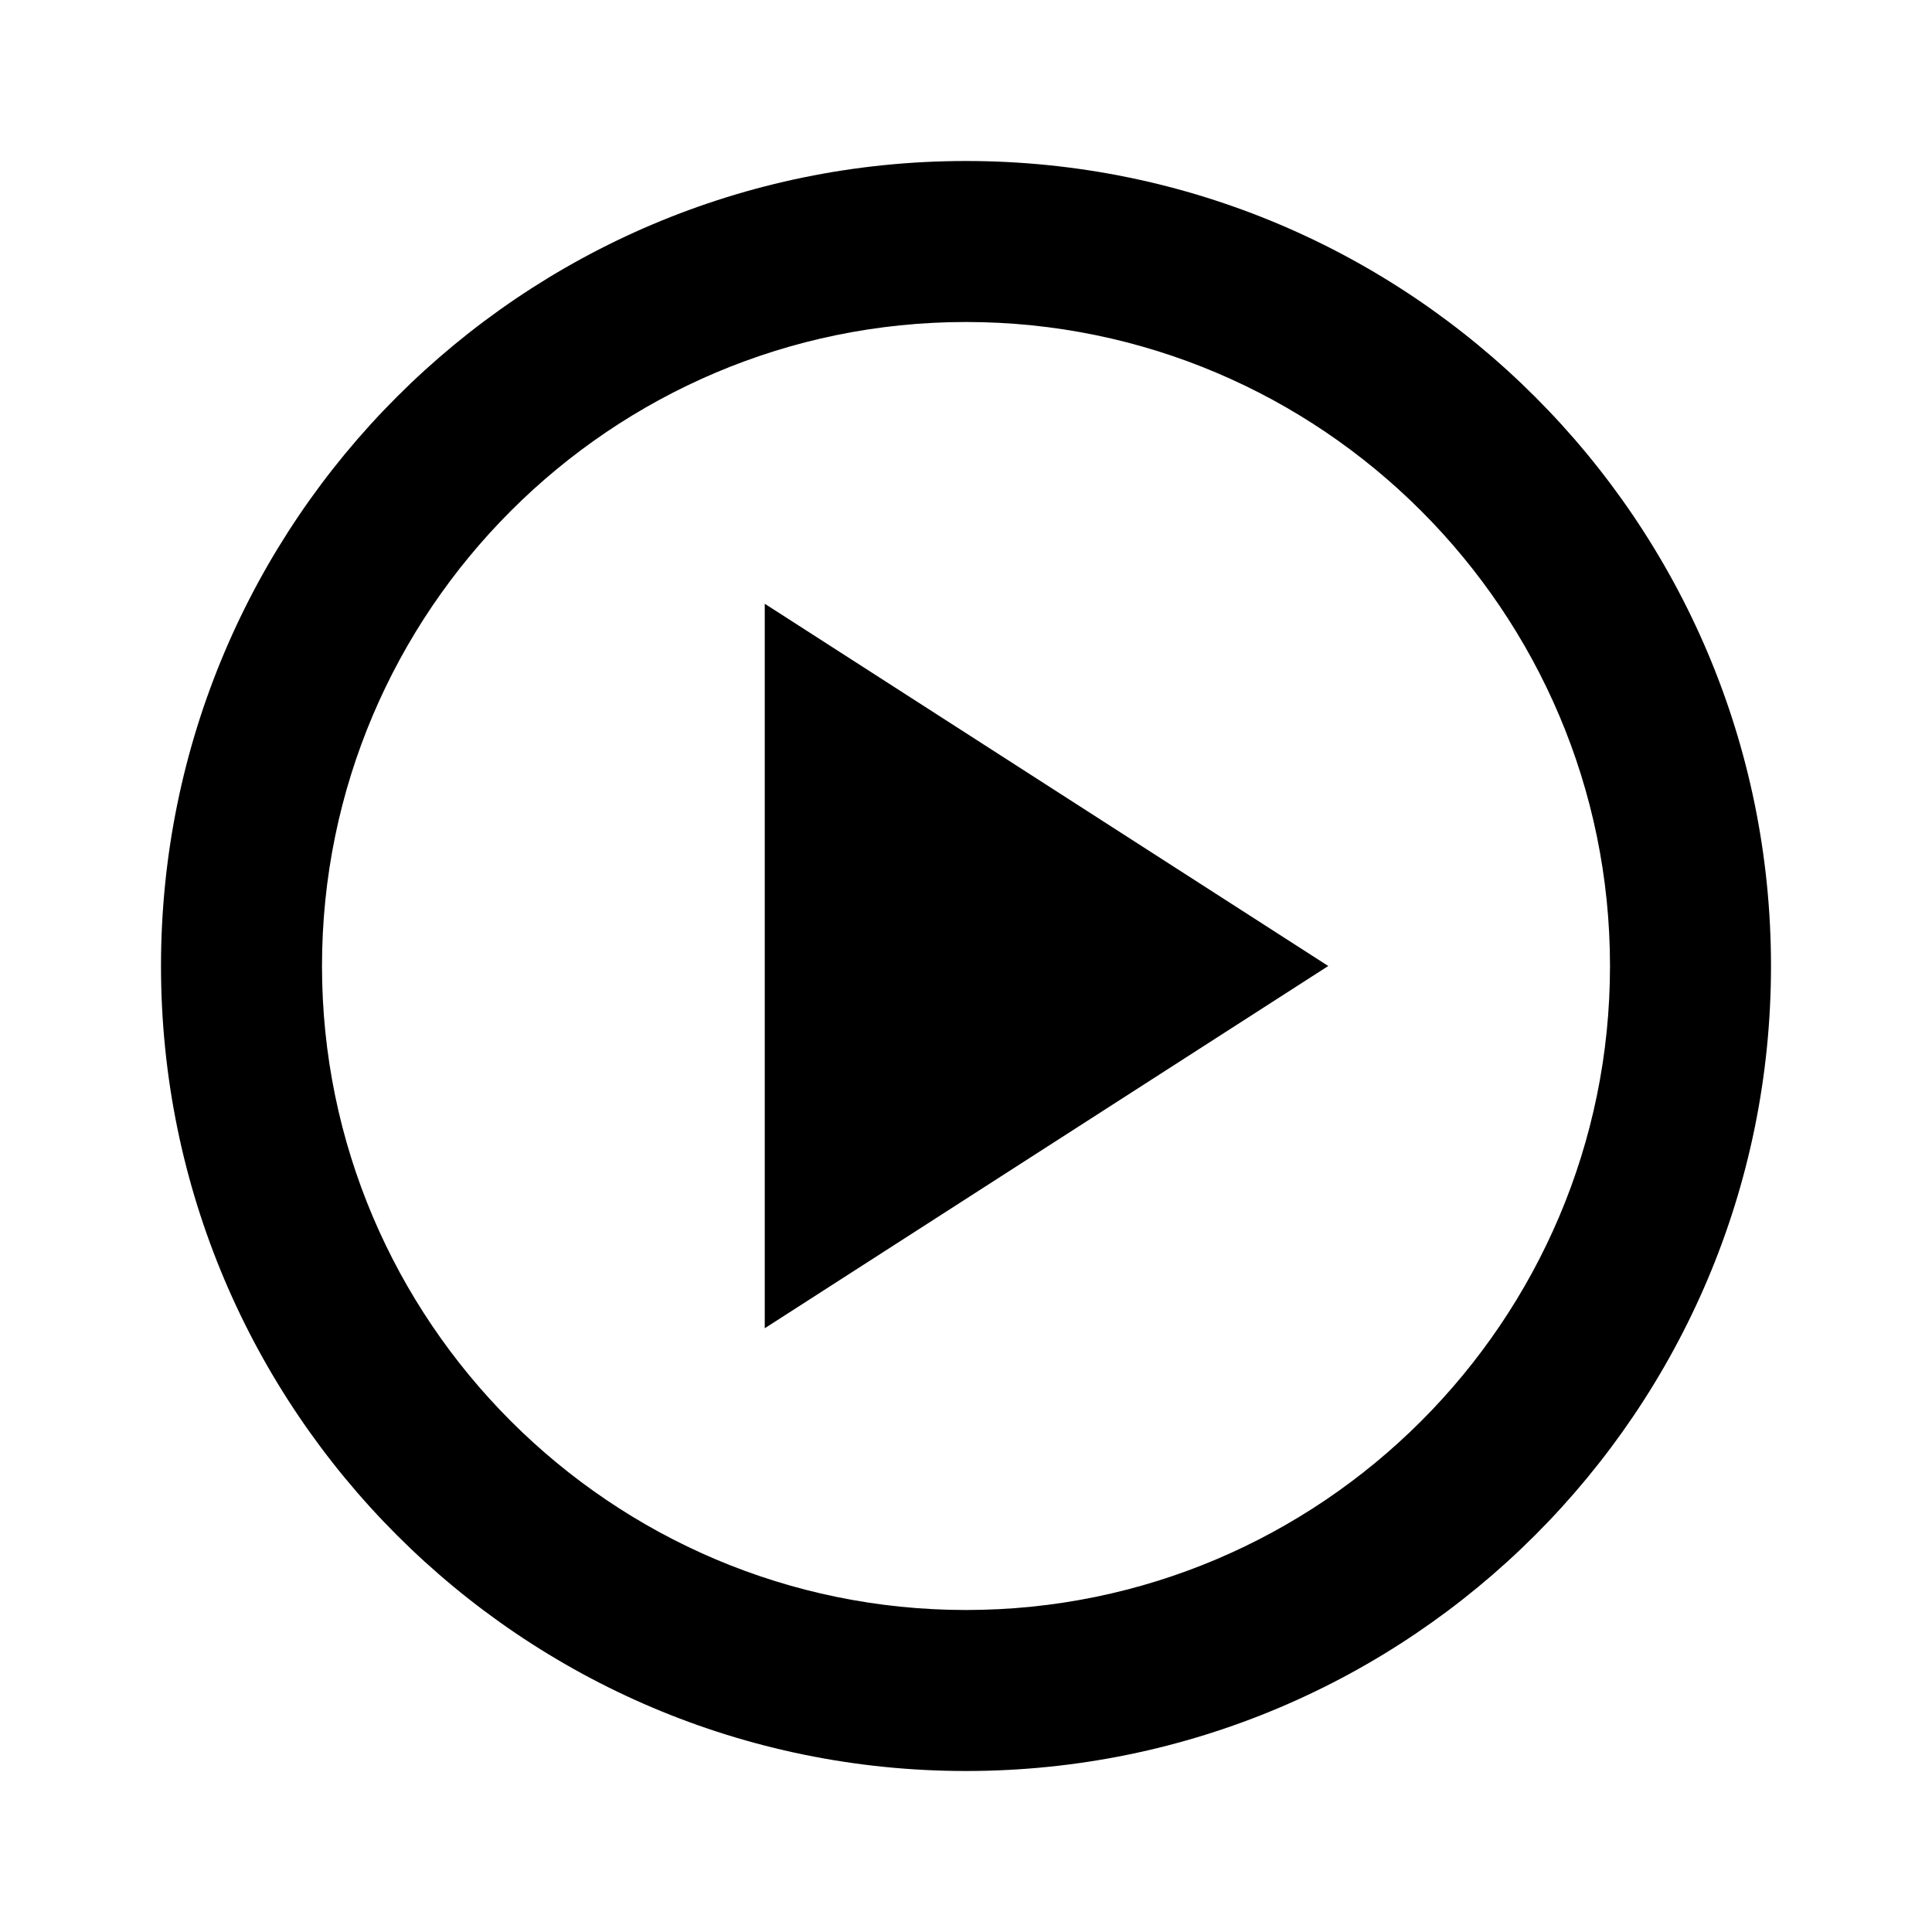
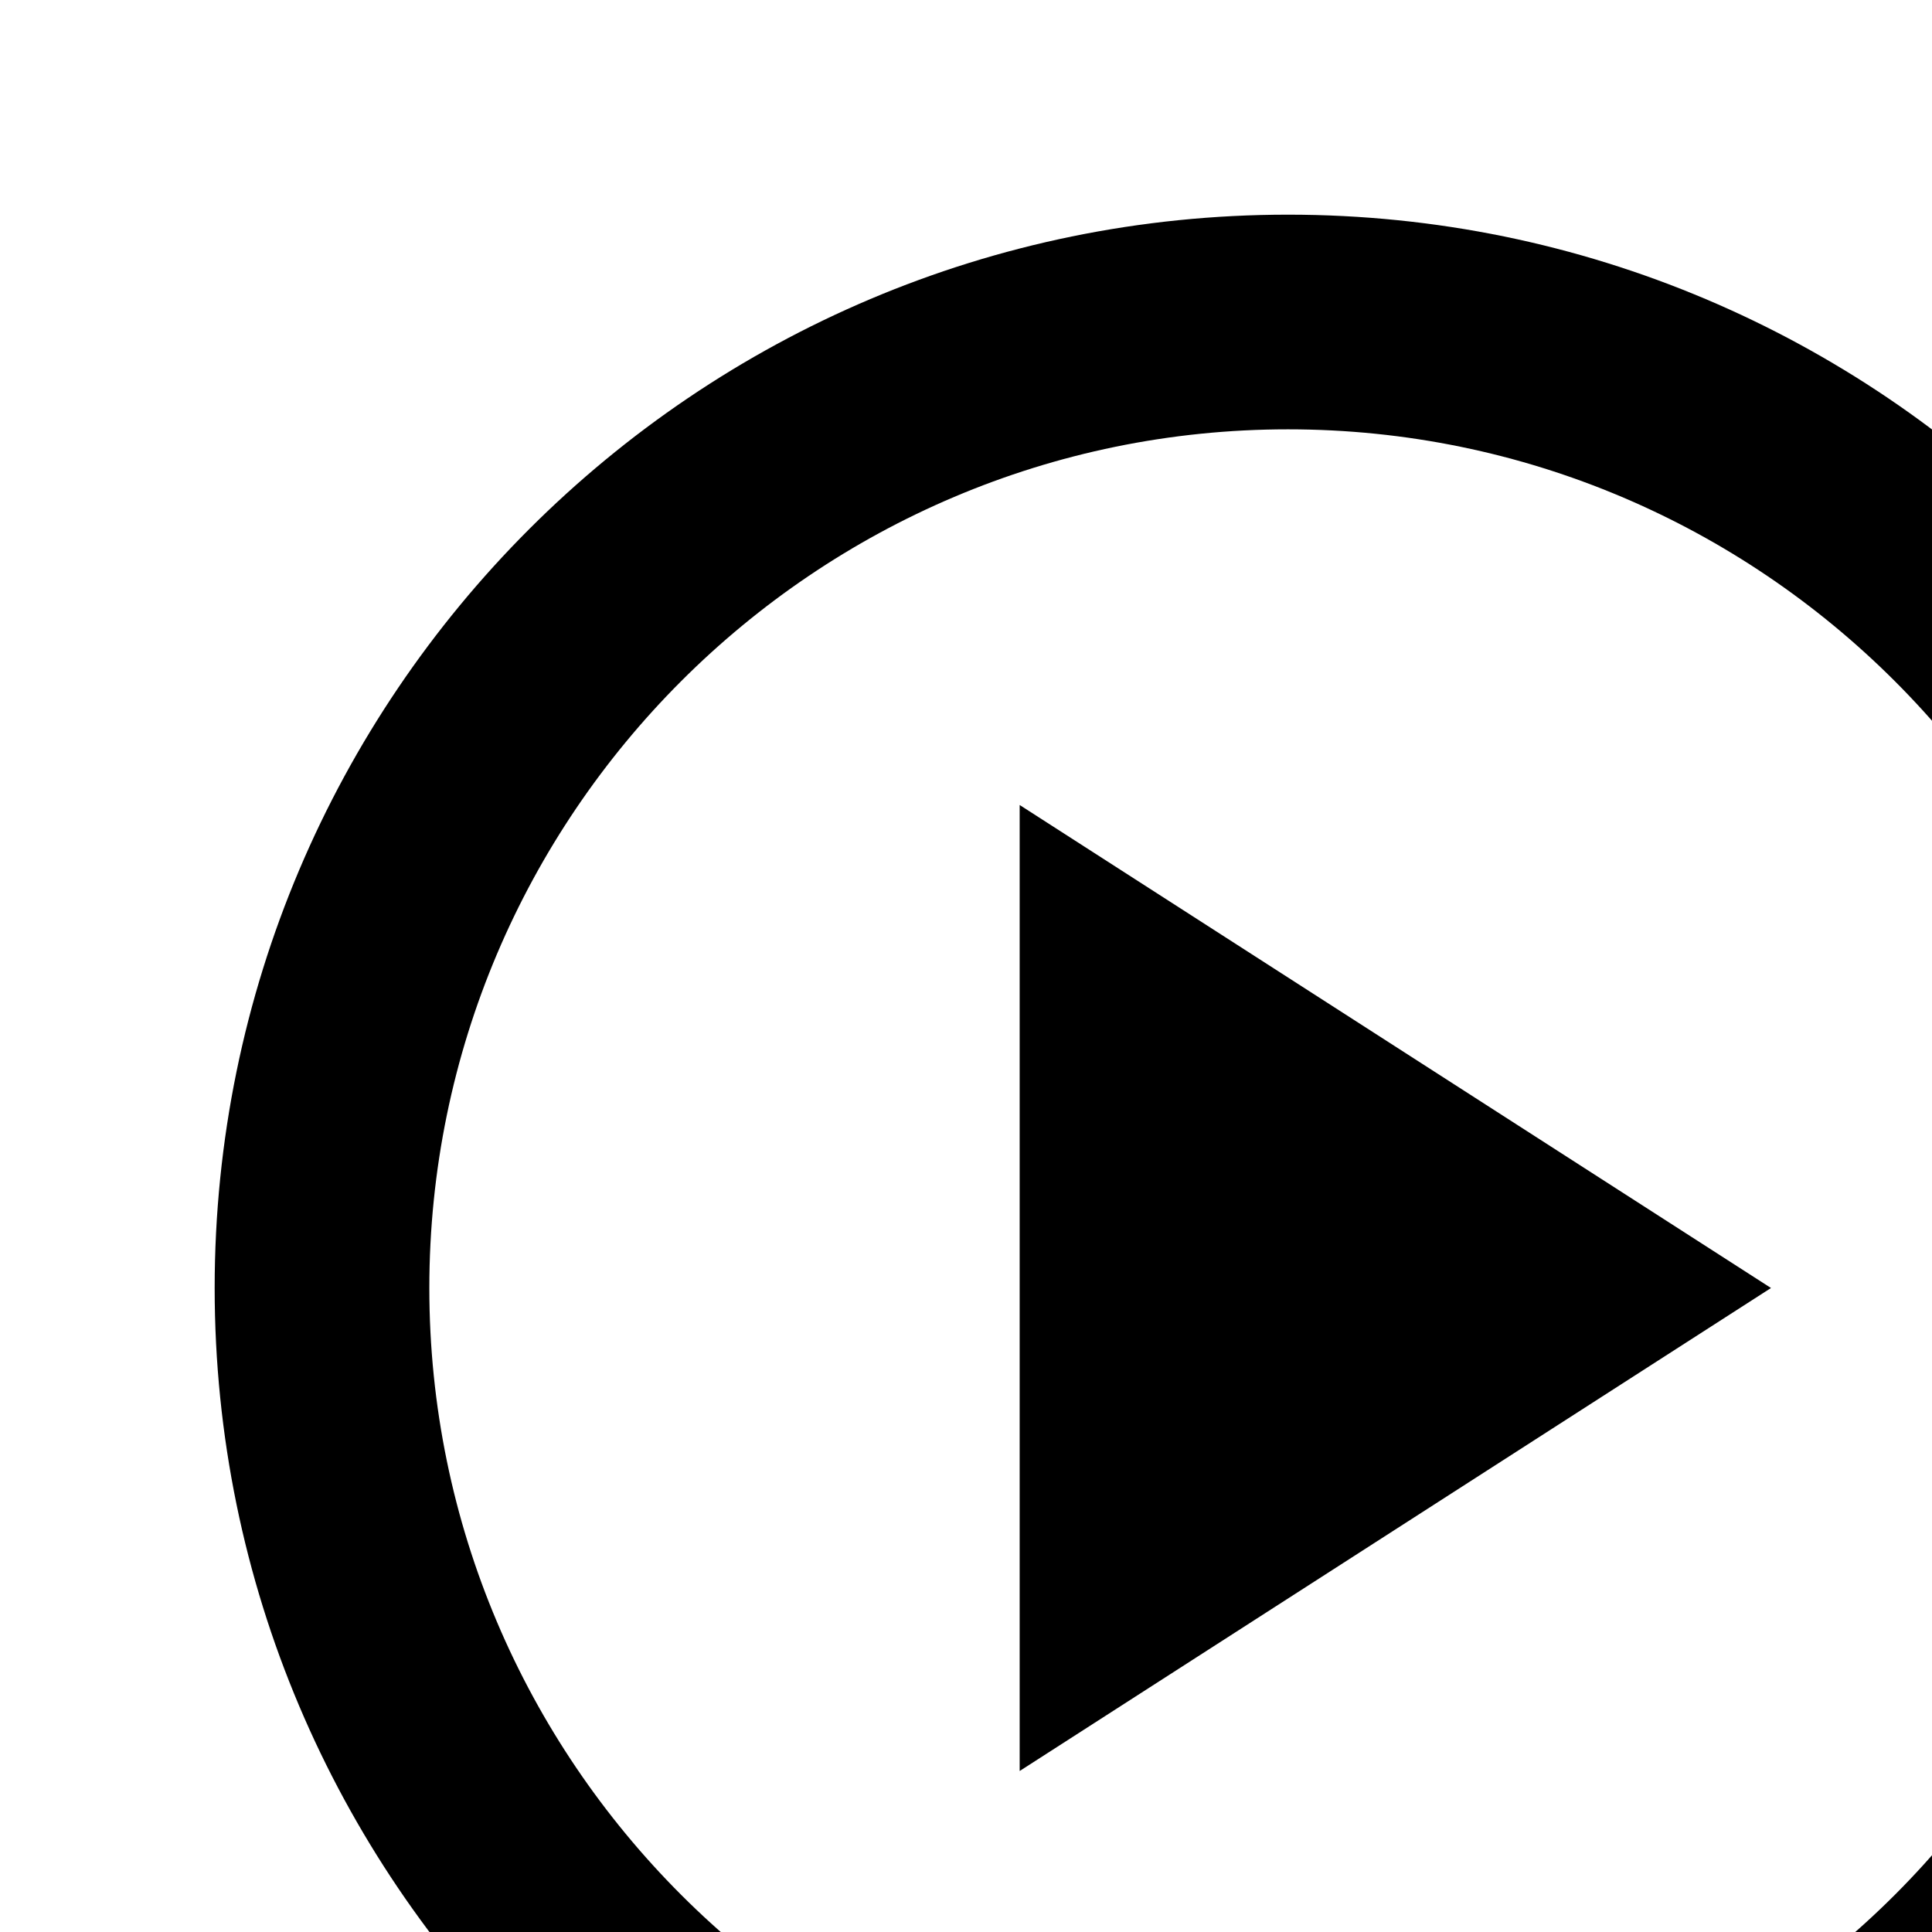
- <svg xmlns="http://www.w3.org/2000/svg" enable-background="new 0 0 24 24" height="24px" viewBox="0 0 24 24" width="24px" fill="#000000">
+ <svg xmlns="http://www.w3.org/2000/svg" enable-background="new 0 0 24 24" width="1.5em" height="1.5em" fill="currentColor">
  <g>
    <rect fill="none" height="24" width="24" />
  </g>
  <g>
    <path d="M12,2C6.48,2,2,6.48,2,12s4.48,10,10,10s10-4.48,10-10S17.52,2,12,2z M12,20c-4.41,0-8-3.59-8-8s3.59-8,8-8s8,3.59,8,8 S16.41,20,12,20z M9.5,16.5l7-4.5l-7-4.5V16.5z" />
  </g>
</svg>
